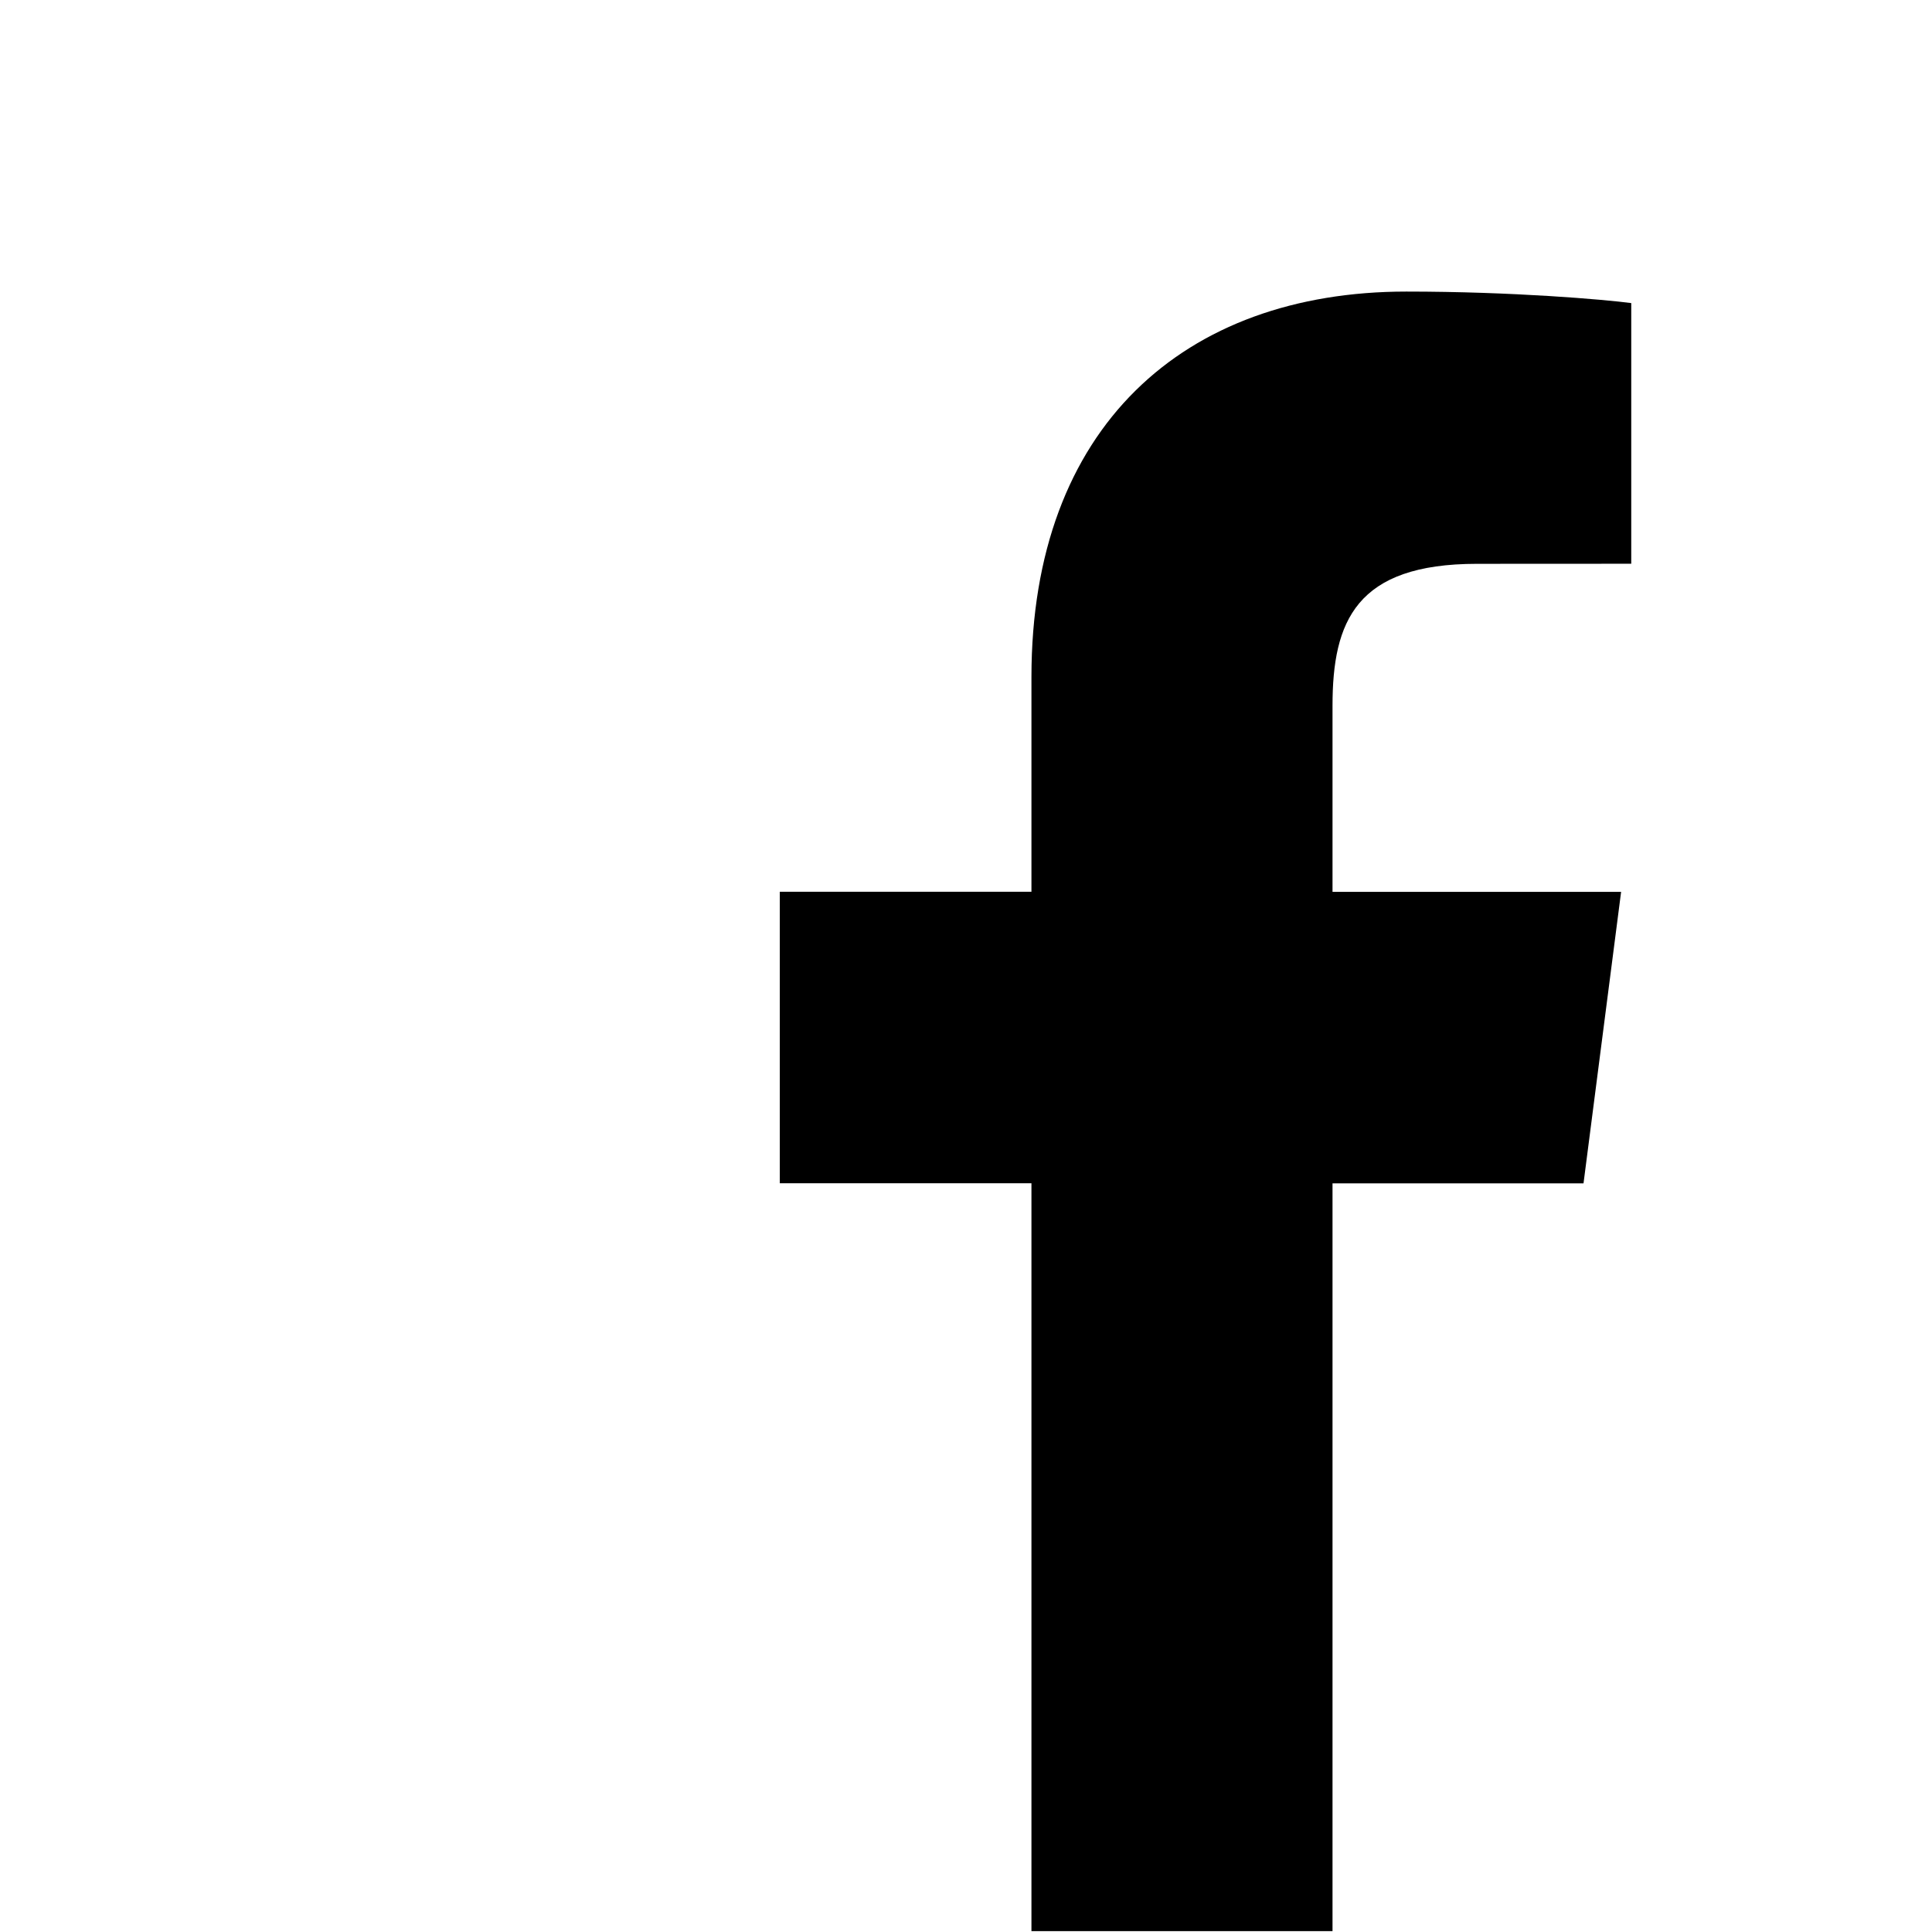
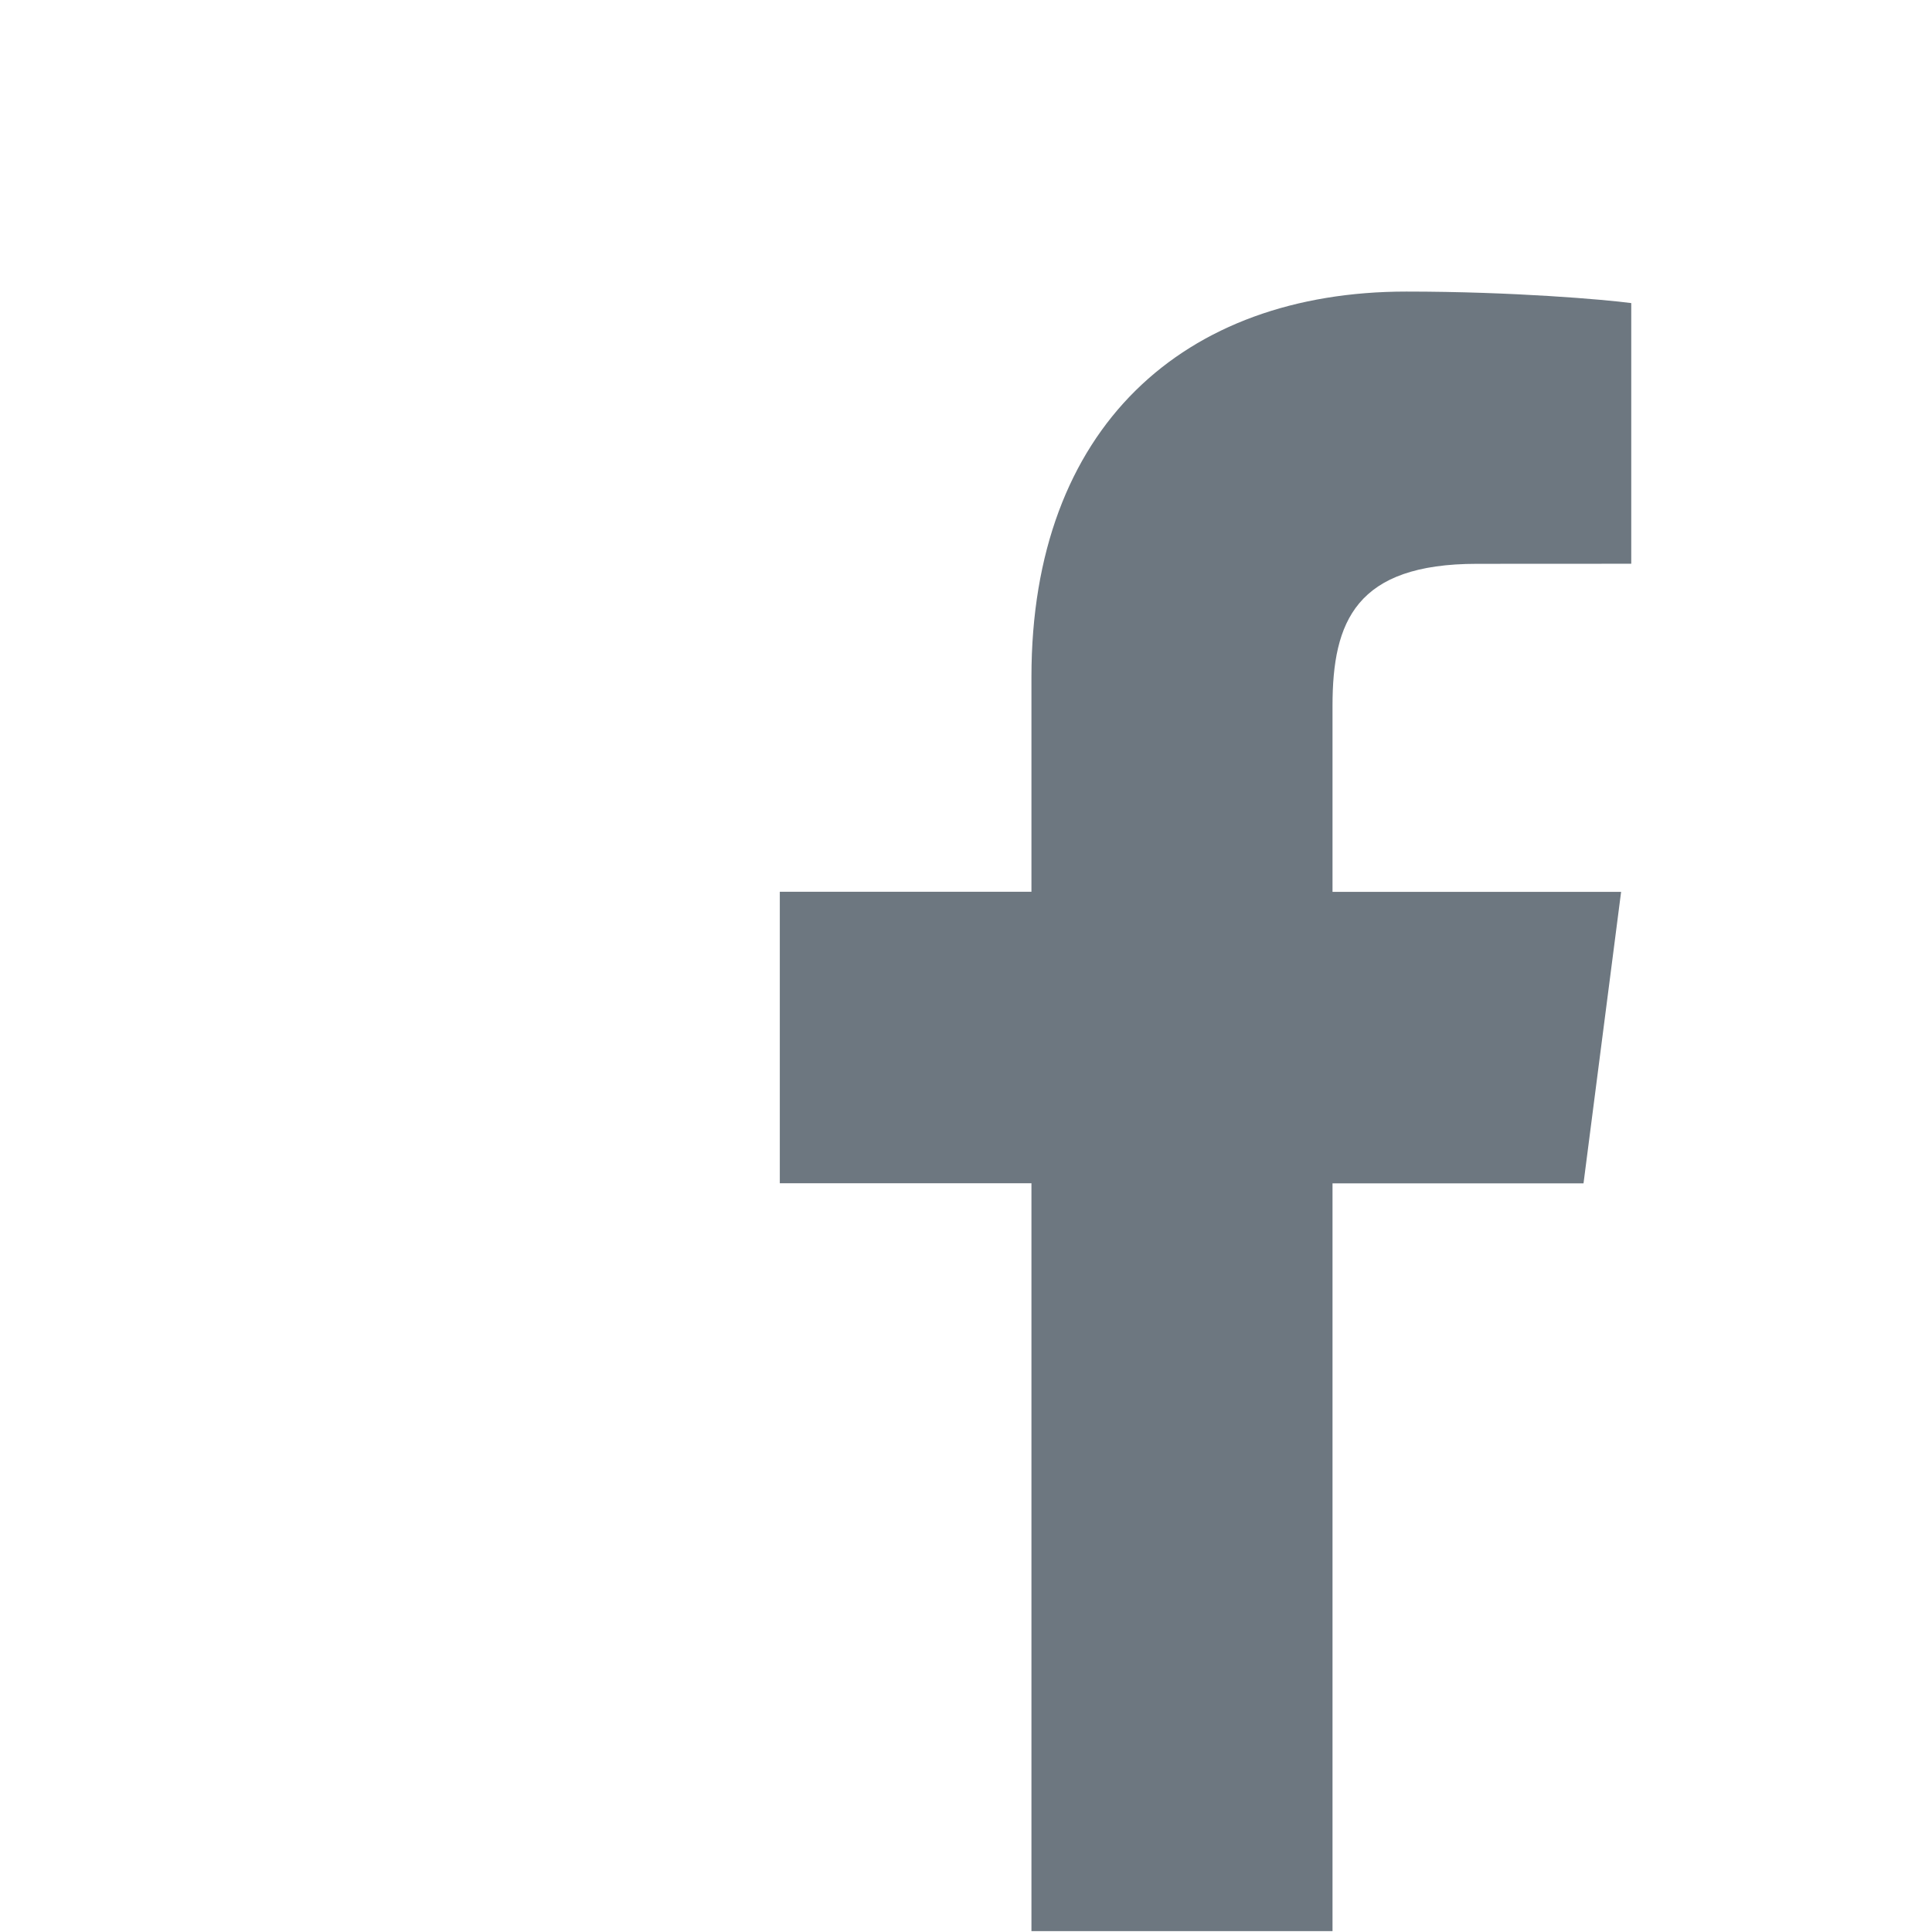
- <svg xmlns="http://www.w3.org/2000/svg" height="24" viewBox="0 0 24 24" width="24">
+ <svg xmlns="http://www.w3.org/2000/svg" height="24" viewBox="0 0 24 24" fill="#6d7780" width="24">
  <path d="m16.553 23.99v-9.29h3.118l.467-3.621h-3.585v-2.312c0-1.048.291-1.763 1.794-1.763l1.917-.001v-3.238c-.332-.044-1.47-.143-2.794-.143-2.764 0-4.657 1.687-4.657 4.786v2.67h-3.126v3.621h3.126v9.29h3.739" fill-rule="evenodd" />
</svg>
